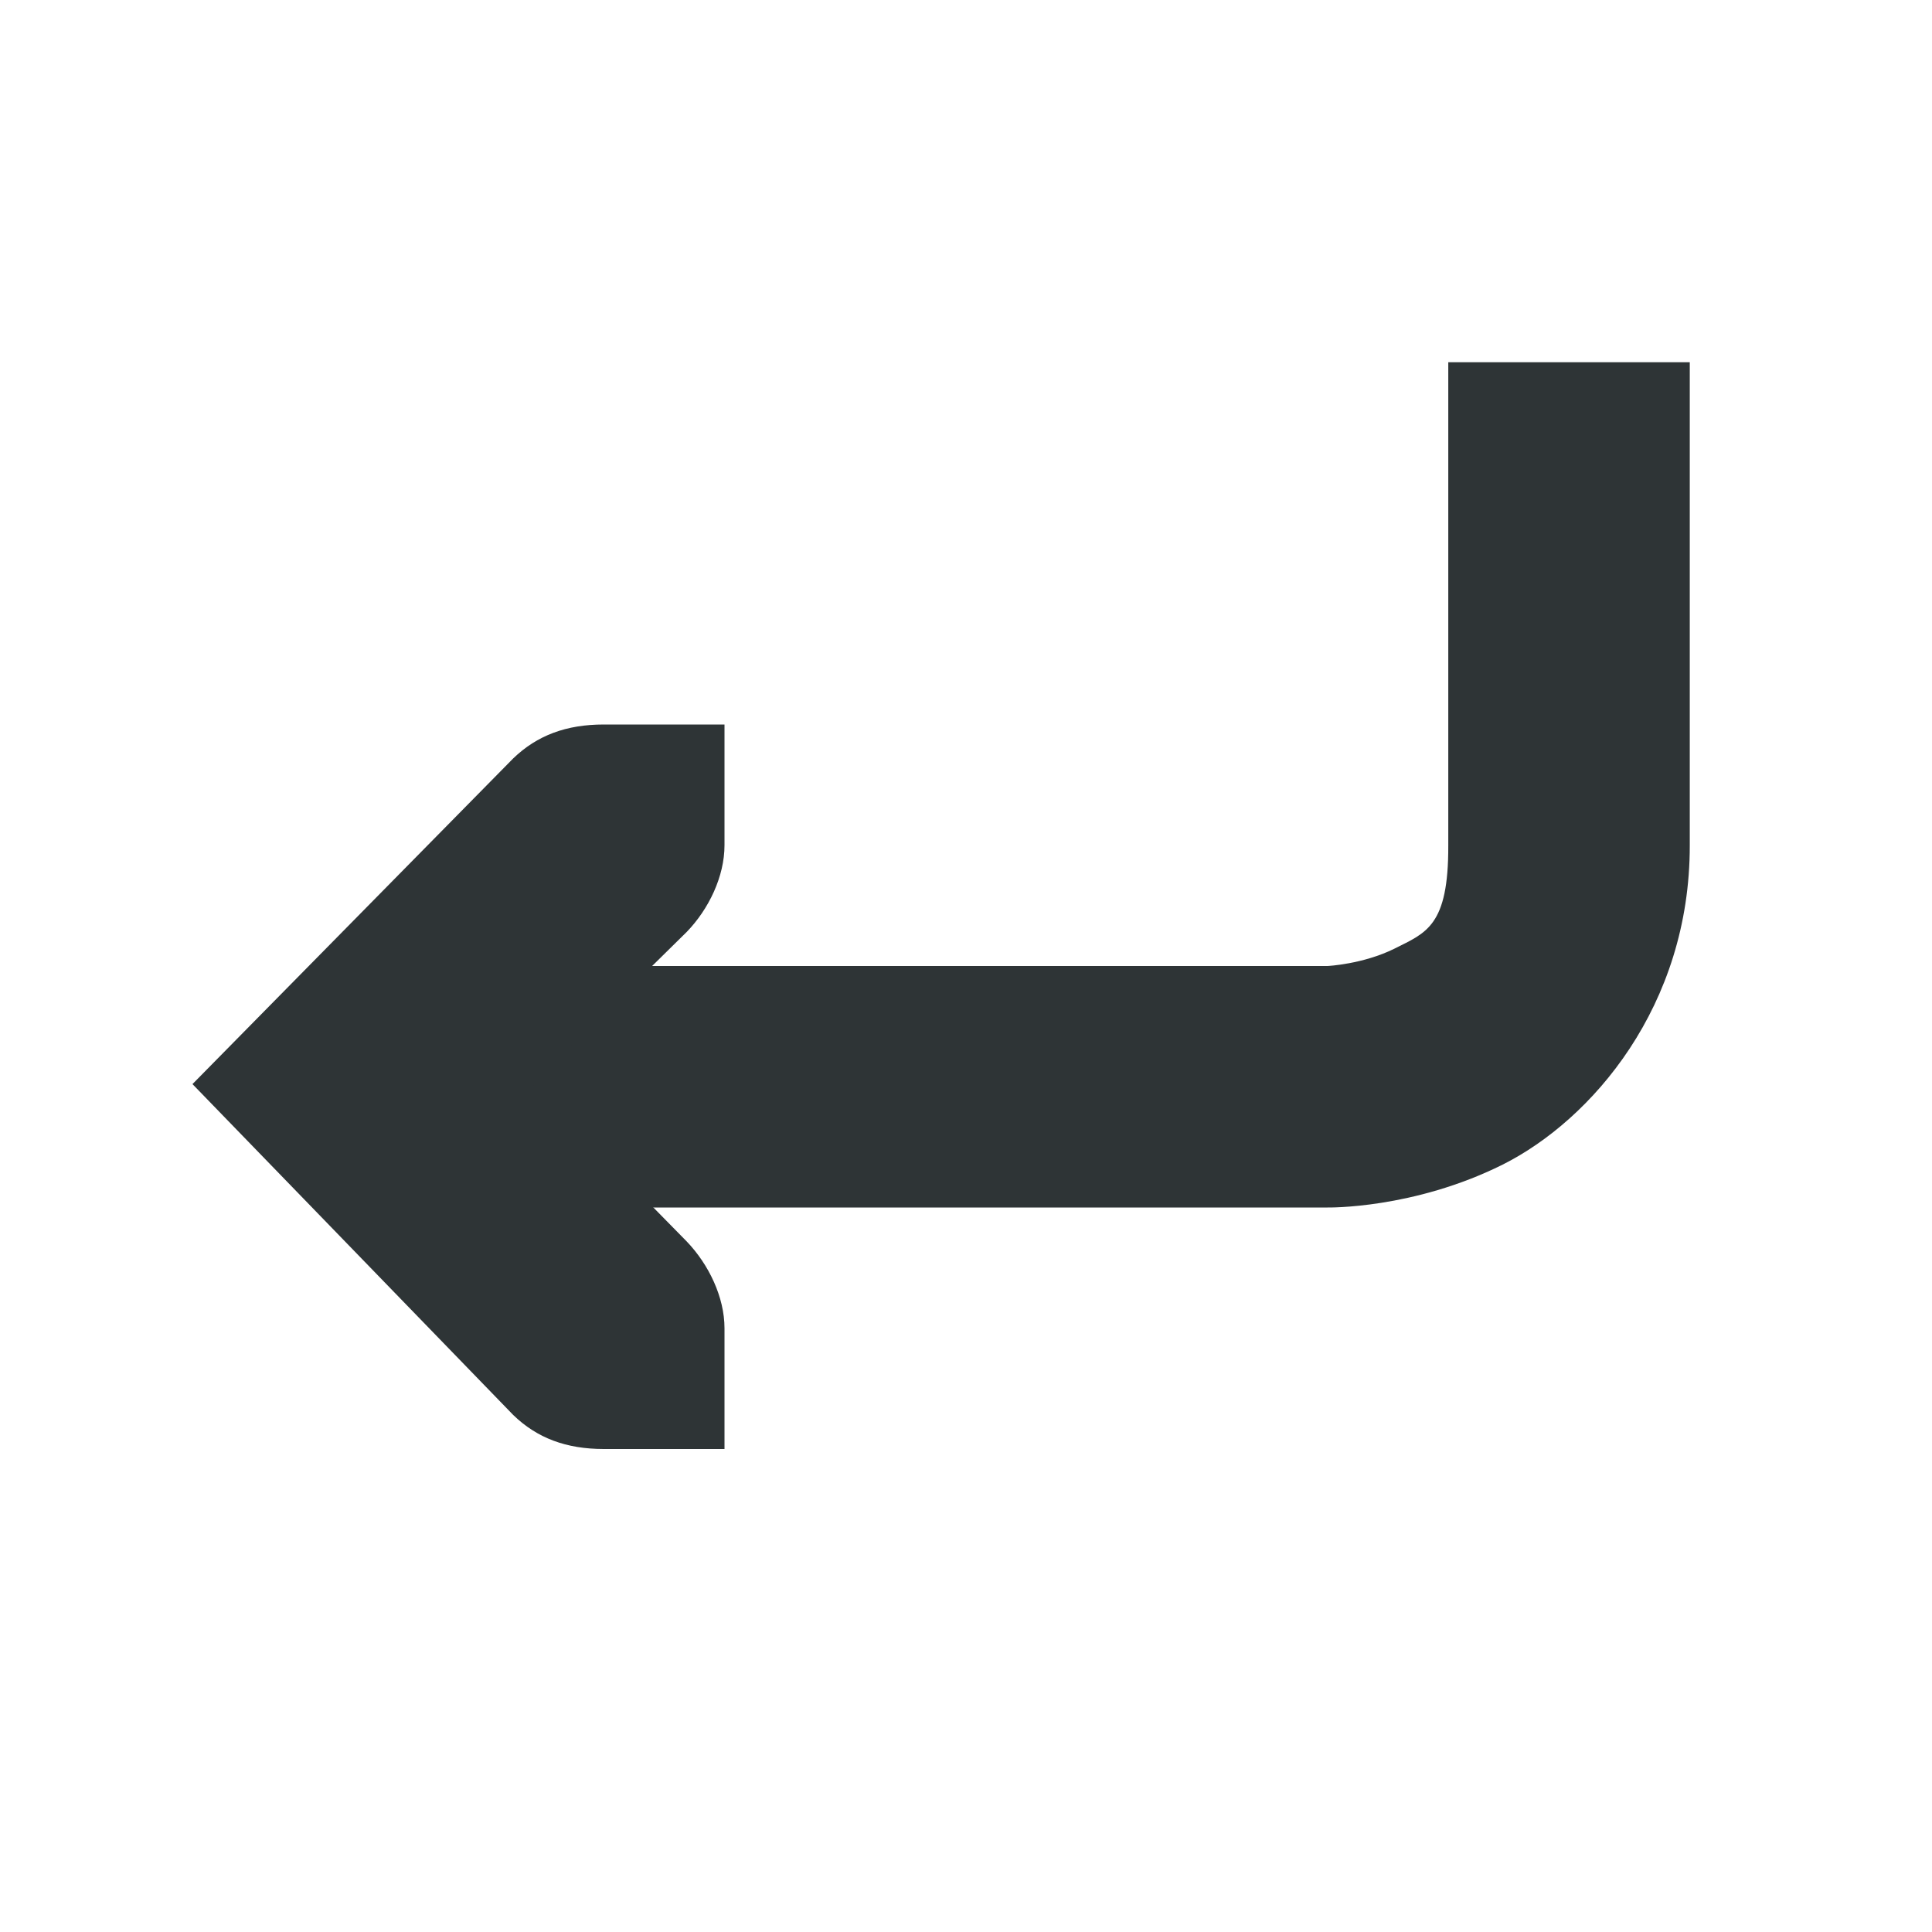
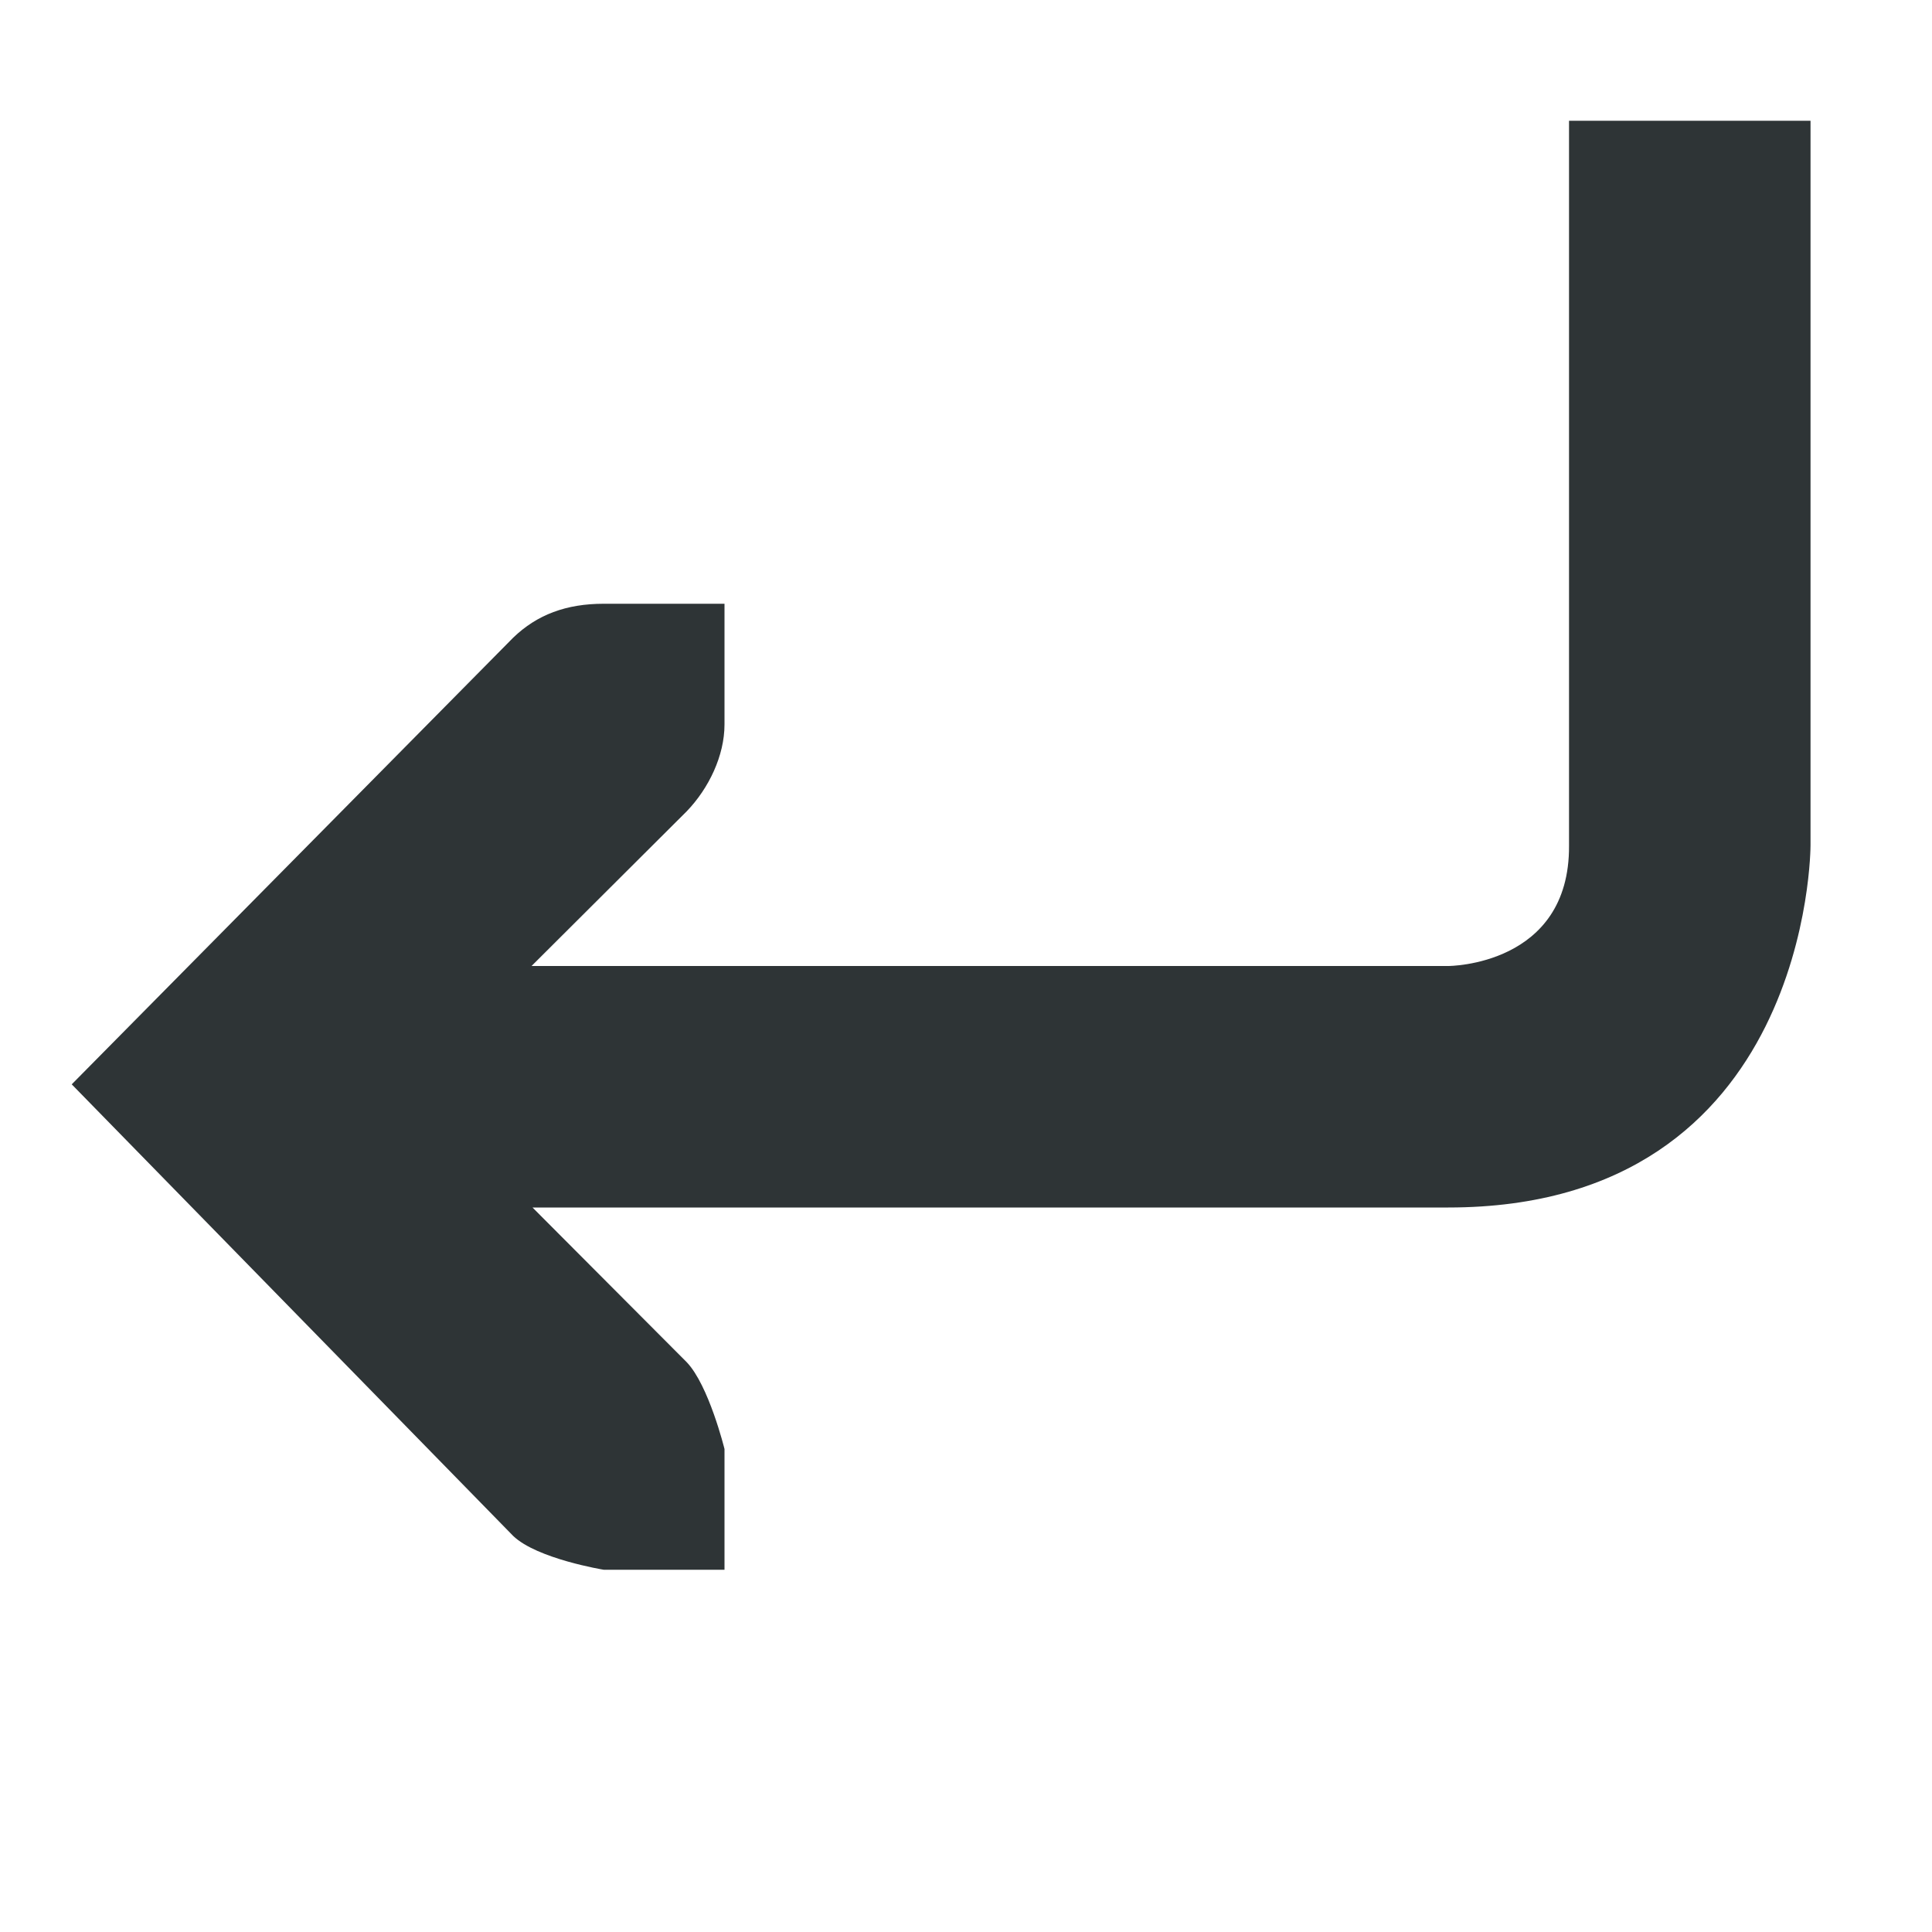
<svg xmlns="http://www.w3.org/2000/svg" width="16" height="16">
-   <g font-weight="400" fill="#2e3436">
-     <path d="M11.994 3v4.004c.002.666-.183.72-.445.852-.262.13-.555.144-.555.144H4v2h6.994s.71.014 1.45-.355c.738-.37 1.552-1.313 1.55-2.645V3z" style="line-height:normal;font-variant-ligatures:normal;font-variant-position:normal;font-variant-caps:normal;font-variant-numeric:normal;font-variant-alternates:normal;font-feature-settings:normal;text-indent:0;text-align:start;text-decoration-line:none;text-decoration-style:solid;text-decoration-color:#000;text-transform:none;text-orientation:mixed;white-space:normal;shape-padding:0;isolation:auto;mix-blend-mode:normal;solid-color:#000;solid-opacity:1;marker:none" color="#000" font-family="sans-serif" overflow="visible" />
-     <path d="M6 12v-1c0-.257-.13-.528-.313-.719l-1.28-1.303 1.28-1.26C5.87 7.529 6 7.258 6 7V6H5c-.31 0-.552.09-.75.281L1.594 8.978l2.656 2.74c.198.192.44.282.75.282z" style="line-height:normal;-inkscape-font-specification:'Bitstream Vera Sans';text-indent:0;text-align:start;text-decoration-line:none;text-transform:none;marker:none" color="#bebebe" font-family="Bitstream Vera Sans" overflow="visible" />
-   </g>
+   <path style="font-weight:400;line-height:normal;font-variant-ligatures:normal;font-variant-position:normal;font-variant-caps:normal;font-variant-numeric:normal;font-variant-alternates:normal;font-feature-settings:normal;text-indent:0;text-align:start;text-decoration-line:none;text-decoration-style:solid;text-decoration-color:#000;text-transform:none;text-orientation:mixed;white-space:normal;shape-padding:0;isolation:auto;mix-blend-mode:normal;solid-color:#000;solid-opacity:1;fill:#2e3436;marker:none" d="M12.994 1v6.004c.006.996-1 .996-1 .996H4.402l1.285-1.281C5.87 6.529 6 6.258 6 6V5H5c-.31 0-.552.09-.75.281L.594 8.98l3.656 3.74C4.448 12.91 5 13 5 13h1v-1s-.13-.528-.313-.719L4.41 10h7.584c3.006 0 3-3 3-3V1Z" />
</svg>
